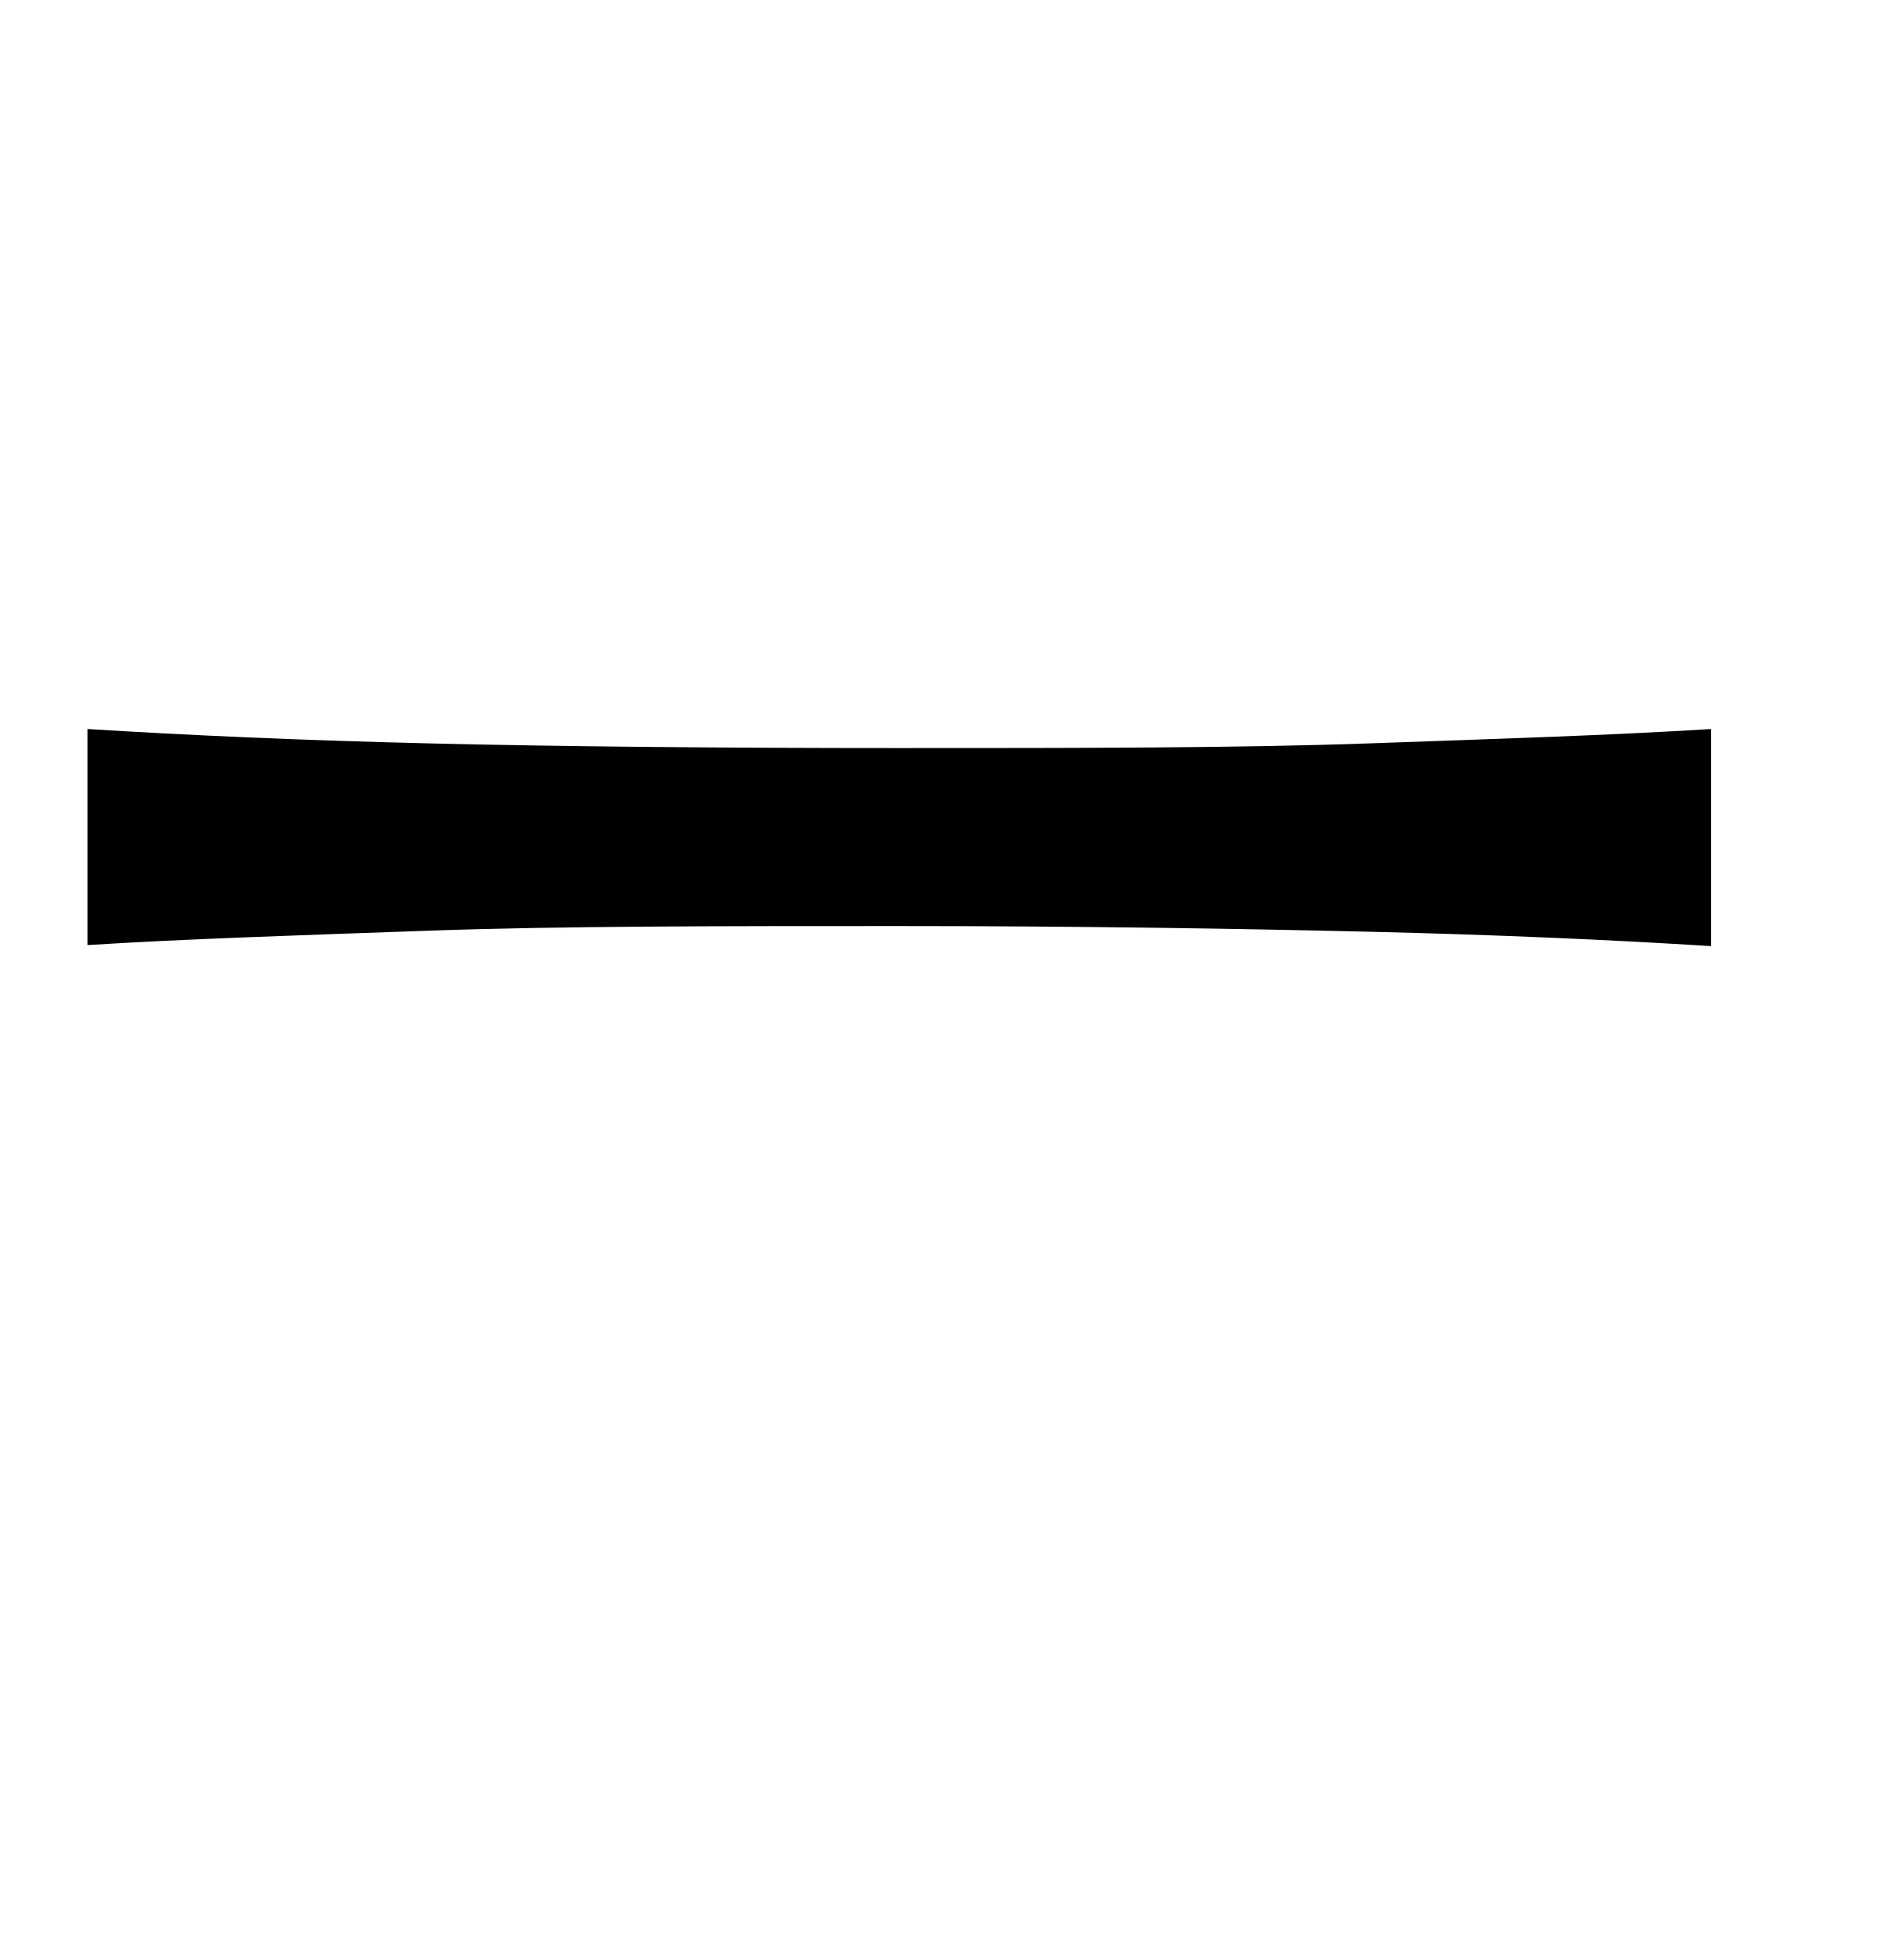
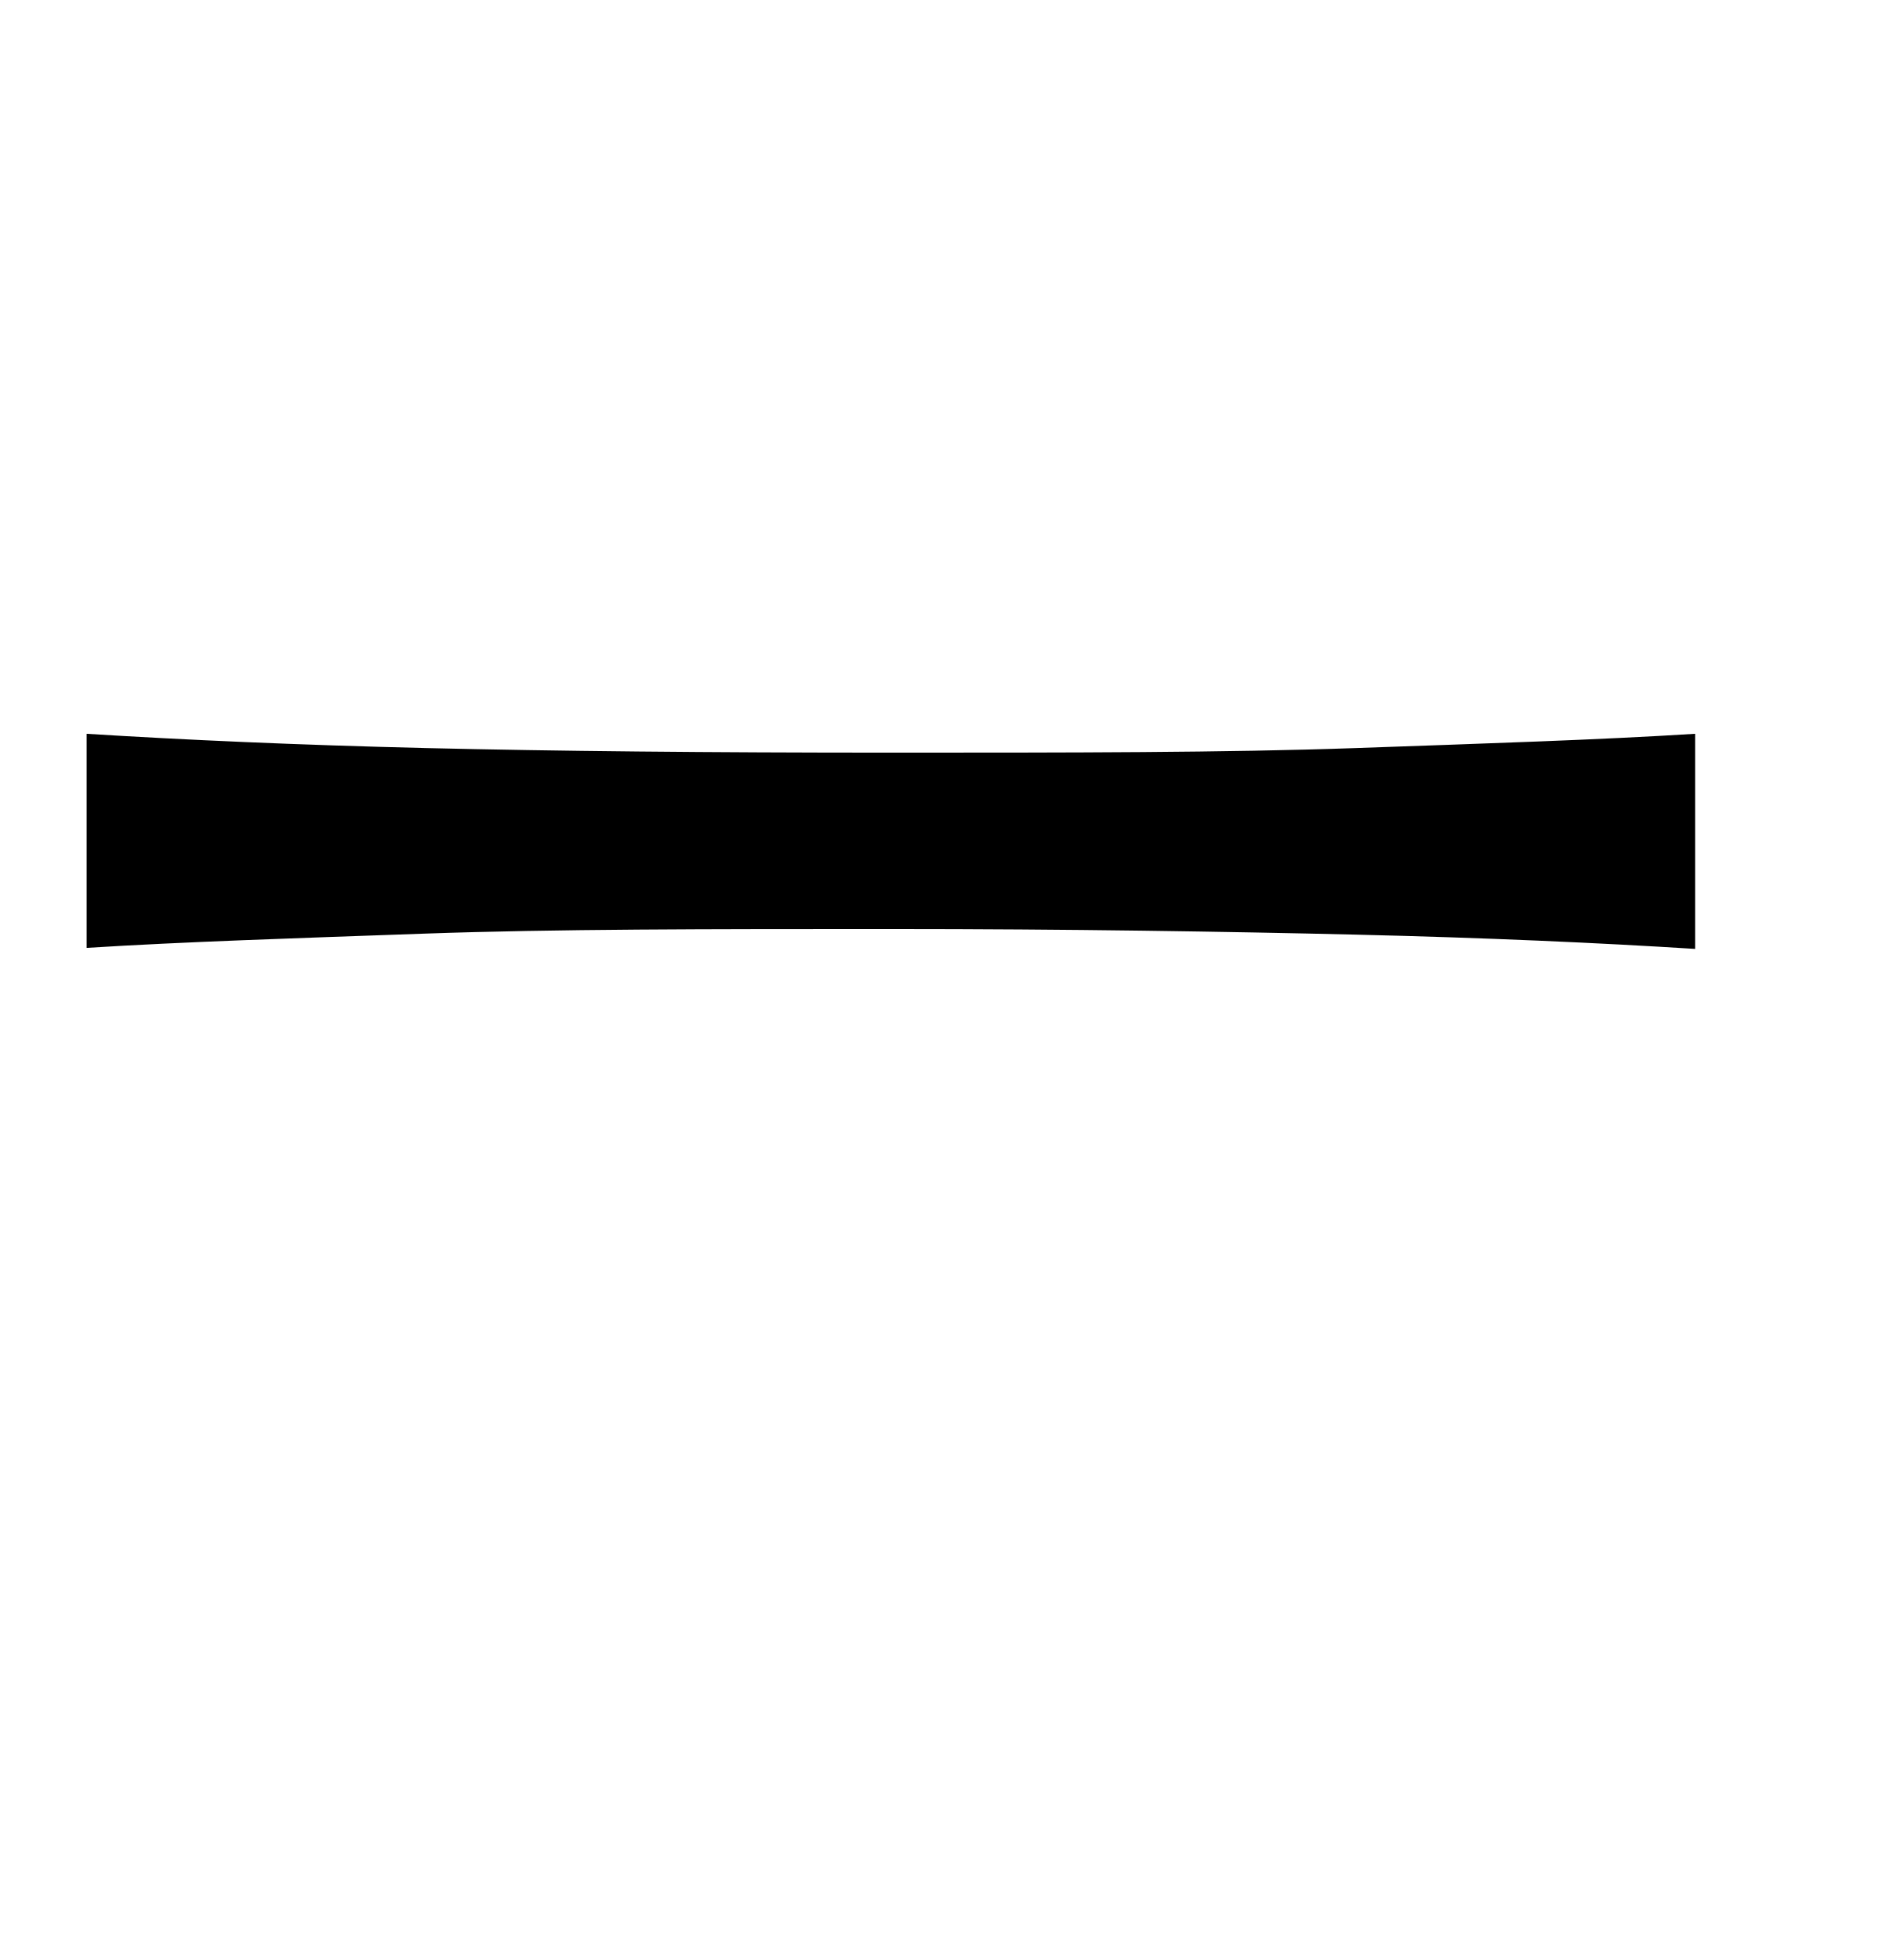
- <svg xmlns="http://www.w3.org/2000/svg" viewBox="0 0 37 38">
-   <g id="radical-1" data-name="radical-1">
-     <path d="M33.26,18.39c-1.9-.12-4.12-.22-6.66-.28S21,18,17.46,18s-6.59,0-9.12.09-4.74.16-6.64.28V14.17c1.92.12,4.15.22,6.66.28s5.55.09,9.1.09,6.6,0,9.14-.09,4.76-.16,6.66-.28Z" />
-   </g>
+ <svg xmlns="http://www.w3.org/2000/svg" width="0.51in" height="0.53in" viewBox="0 0 37 38">
+   <path d="M33.26,18.39c-1.9-.12-4.12-.22-6.66-.28S21,18,17.46,18s-6.59,0-9.12.09-4.74.16-6.64.28V14.17c1.92.12,4.15.22,6.66.28s5.55.09,9.1.09,6.6,0,9.14-.09,4.76-.16,6.66-.28Z" />
</svg>
